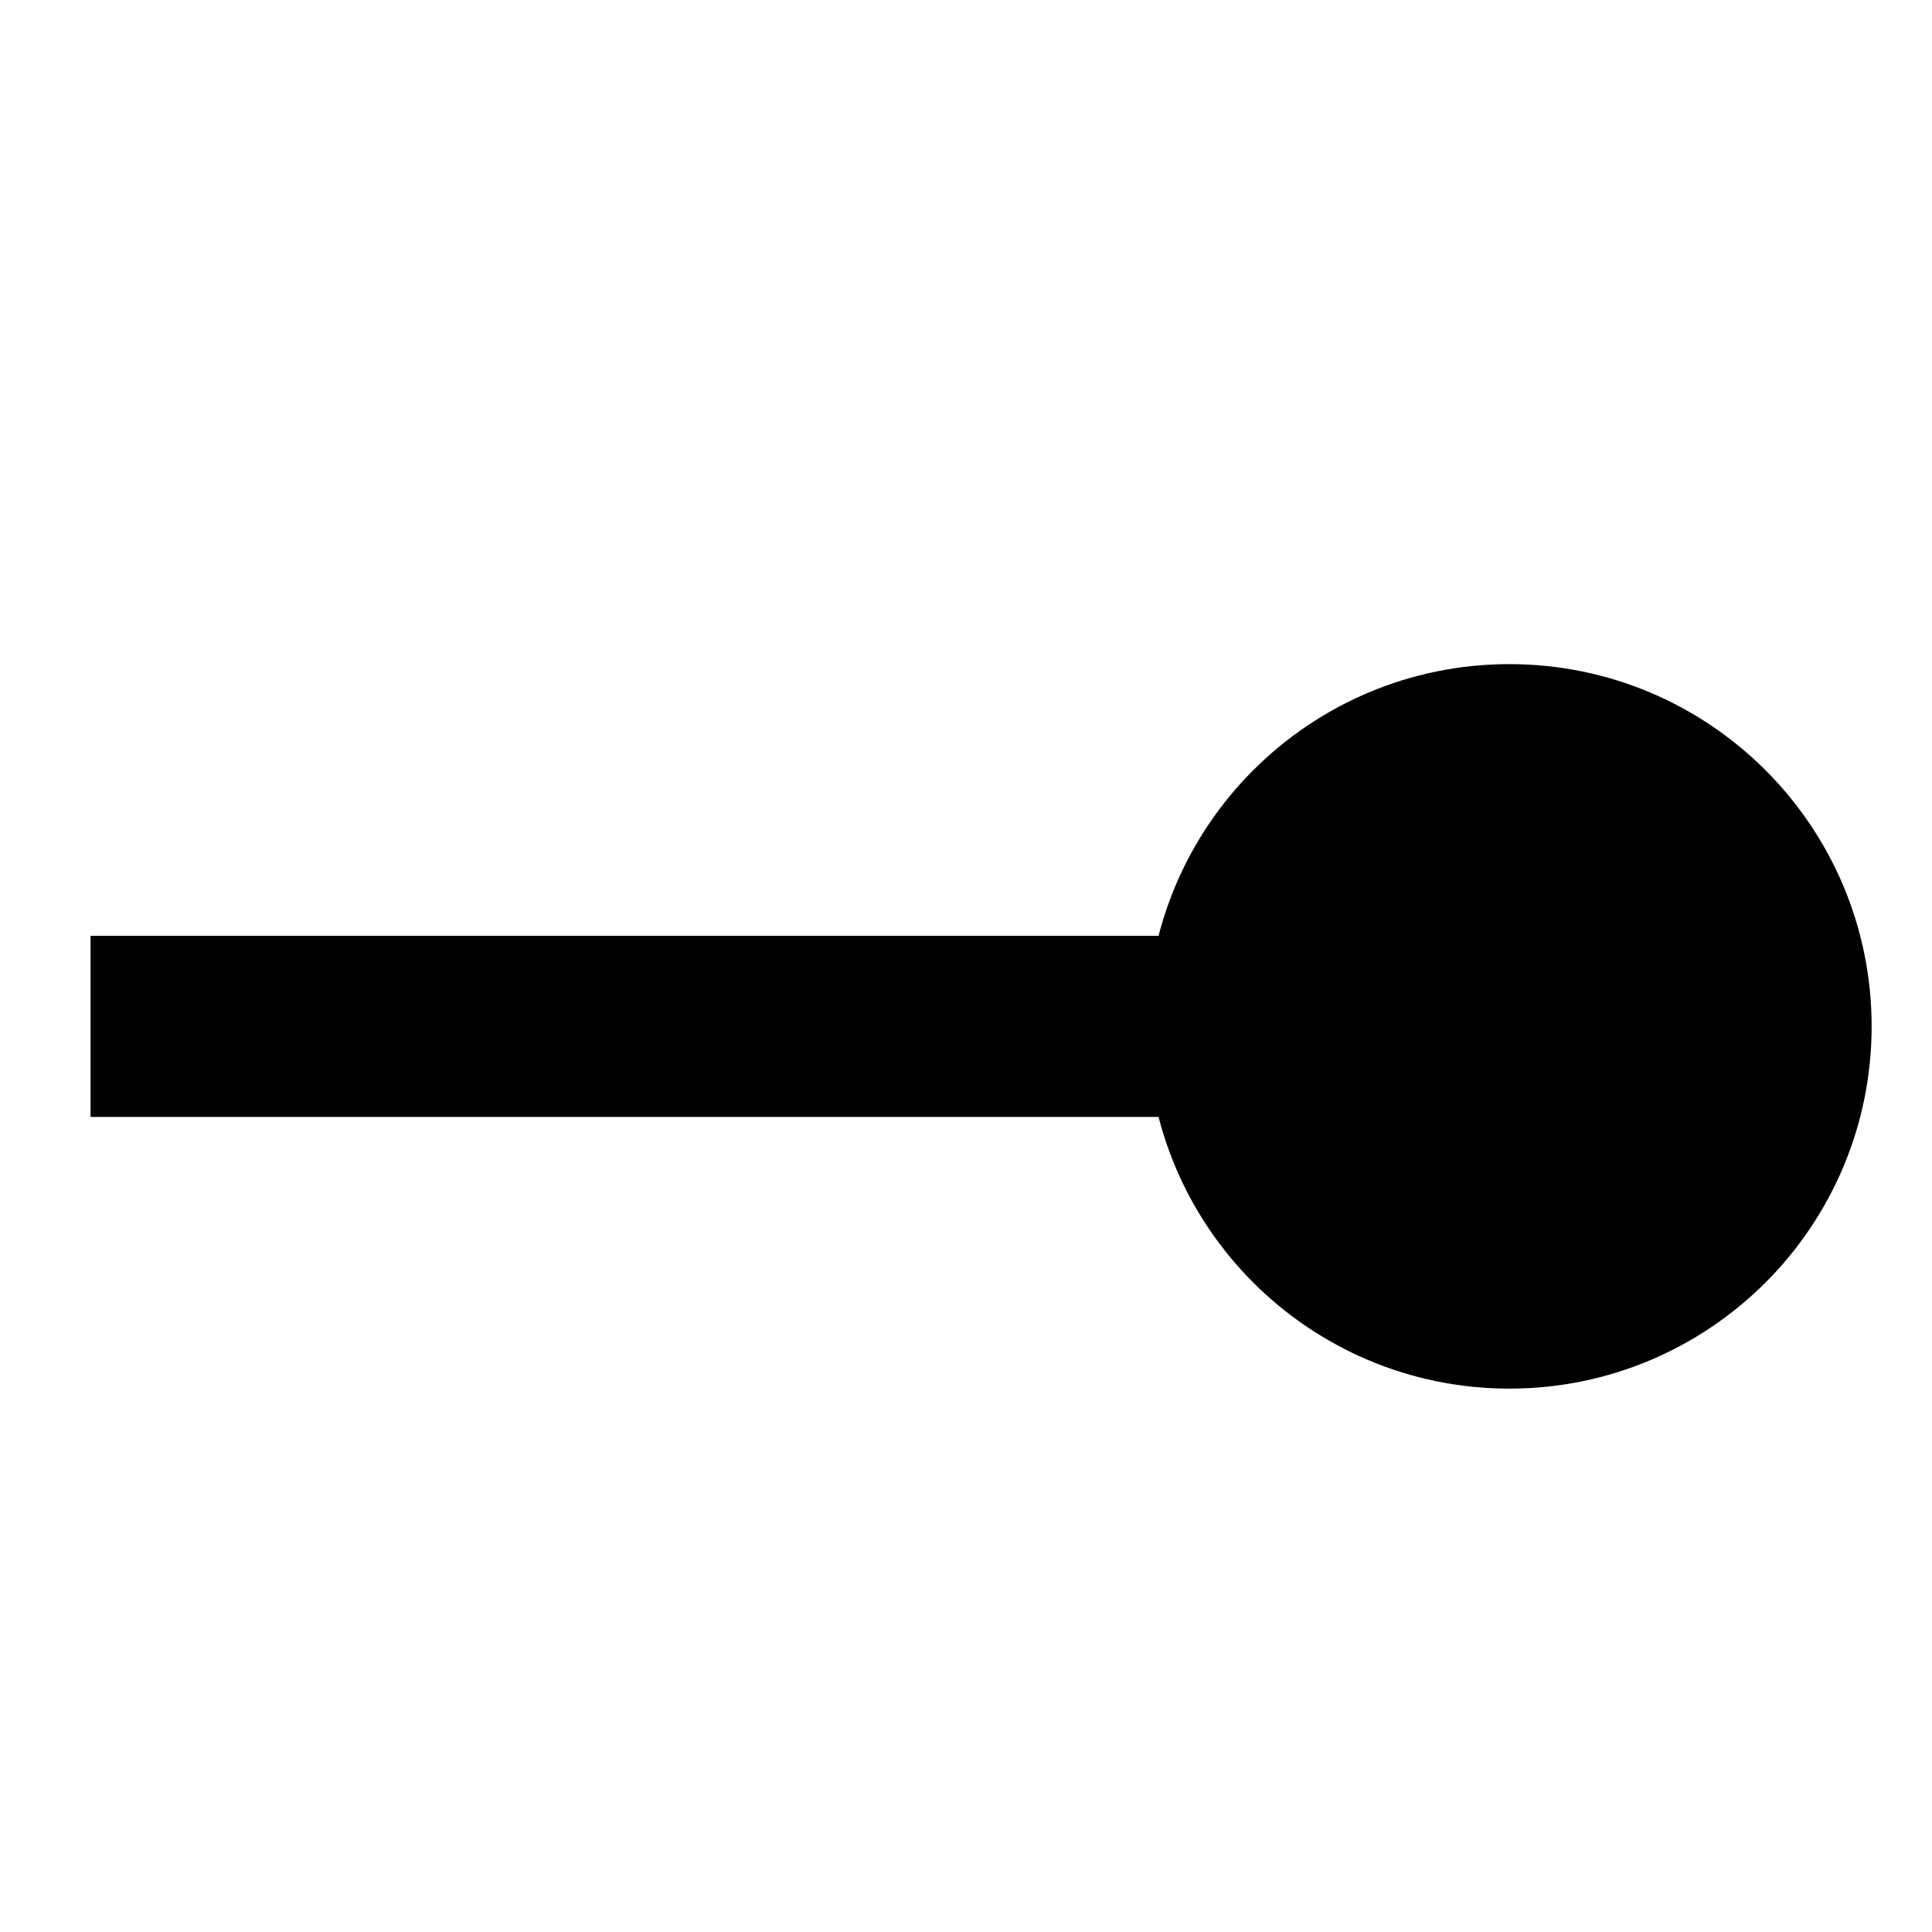
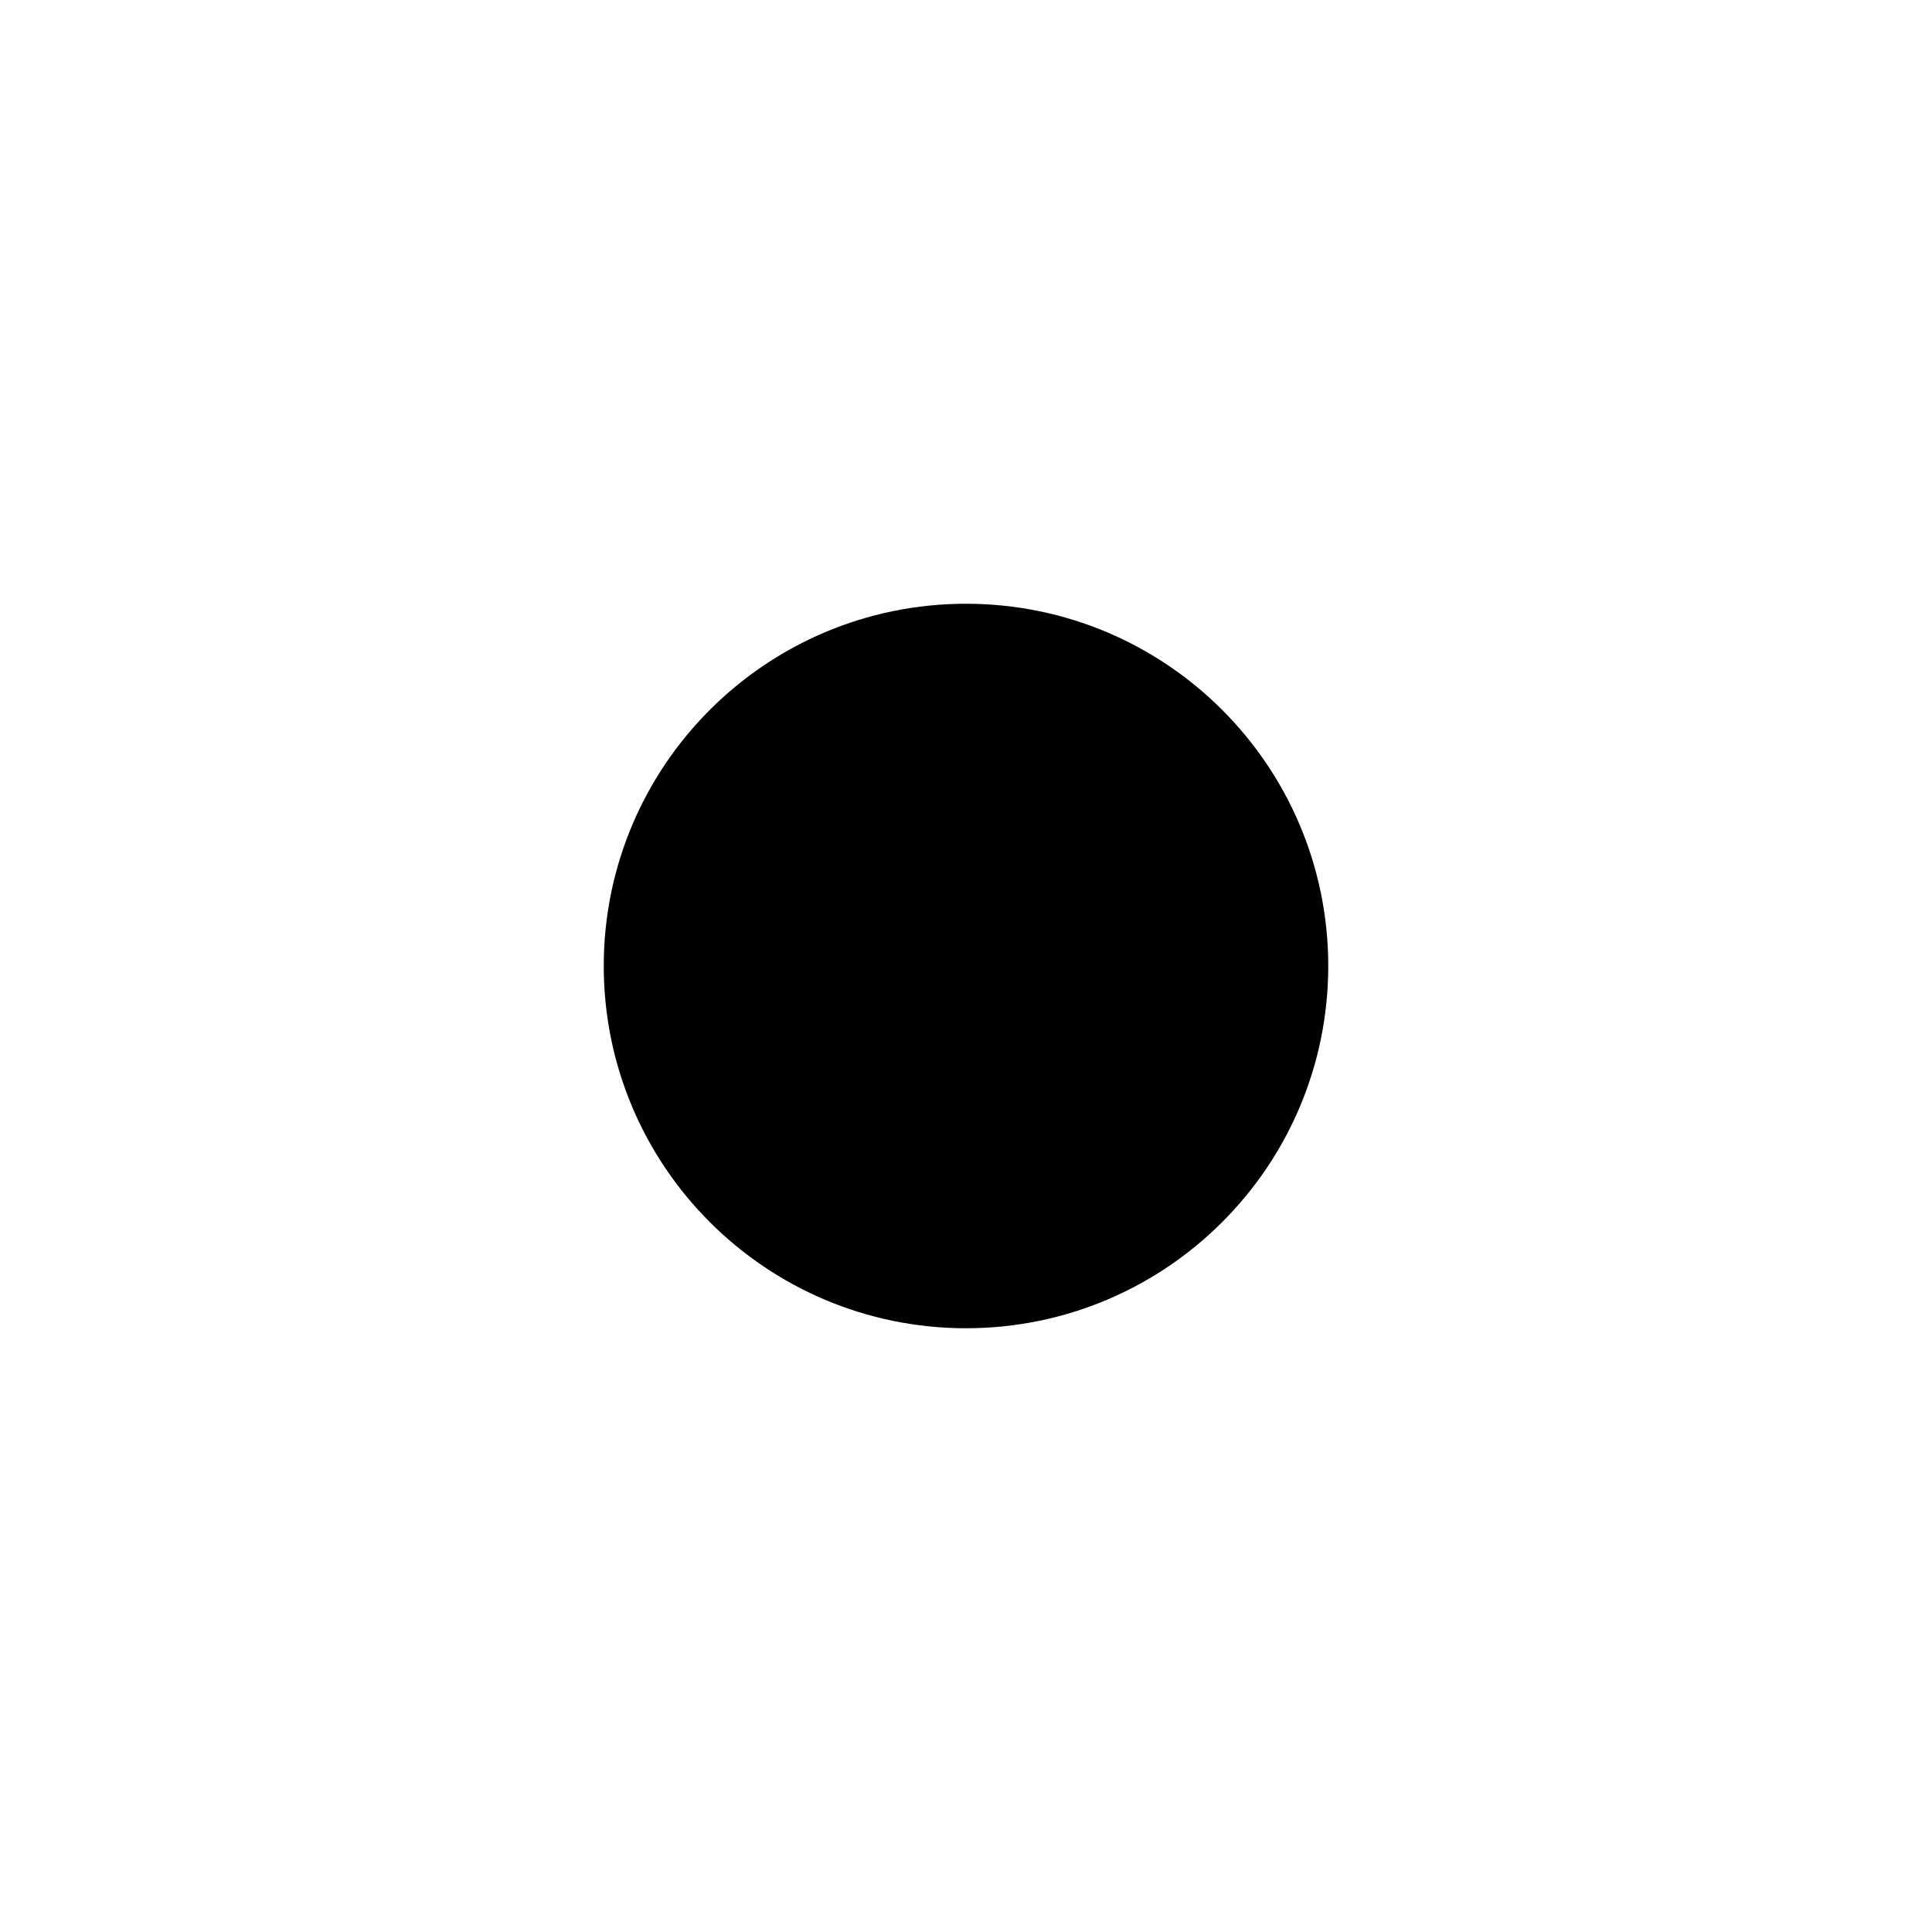
<svg xmlns="http://www.w3.org/2000/svg" viewBox="0 0 32 32" font-family="sans-serif">
-   <rect transform="matrix(1,0,0,1,2,16)" fill="rgb(0,0,0)" fill-opacity="1" stroke="rgb(0,0,0)" stroke-opacity="1" stroke-width="1" x="0" y="0" width="27" height="2" />
-   <ellipse fill="rgb(0,0,0)" fill-opacity="1" stroke="rgb(0,0,0)" stroke-opacity="1" stroke-width="2" cx="25" cy="17" rx="5" ry="5" />
+   <ellipse fill="rgb(0,0,0)" fill-opacity="1" stroke="rgb(0,0,0)" stroke-opacity="1" stroke-width="2" cx="16" cy="16" rx="5" ry="5" />
</svg>
